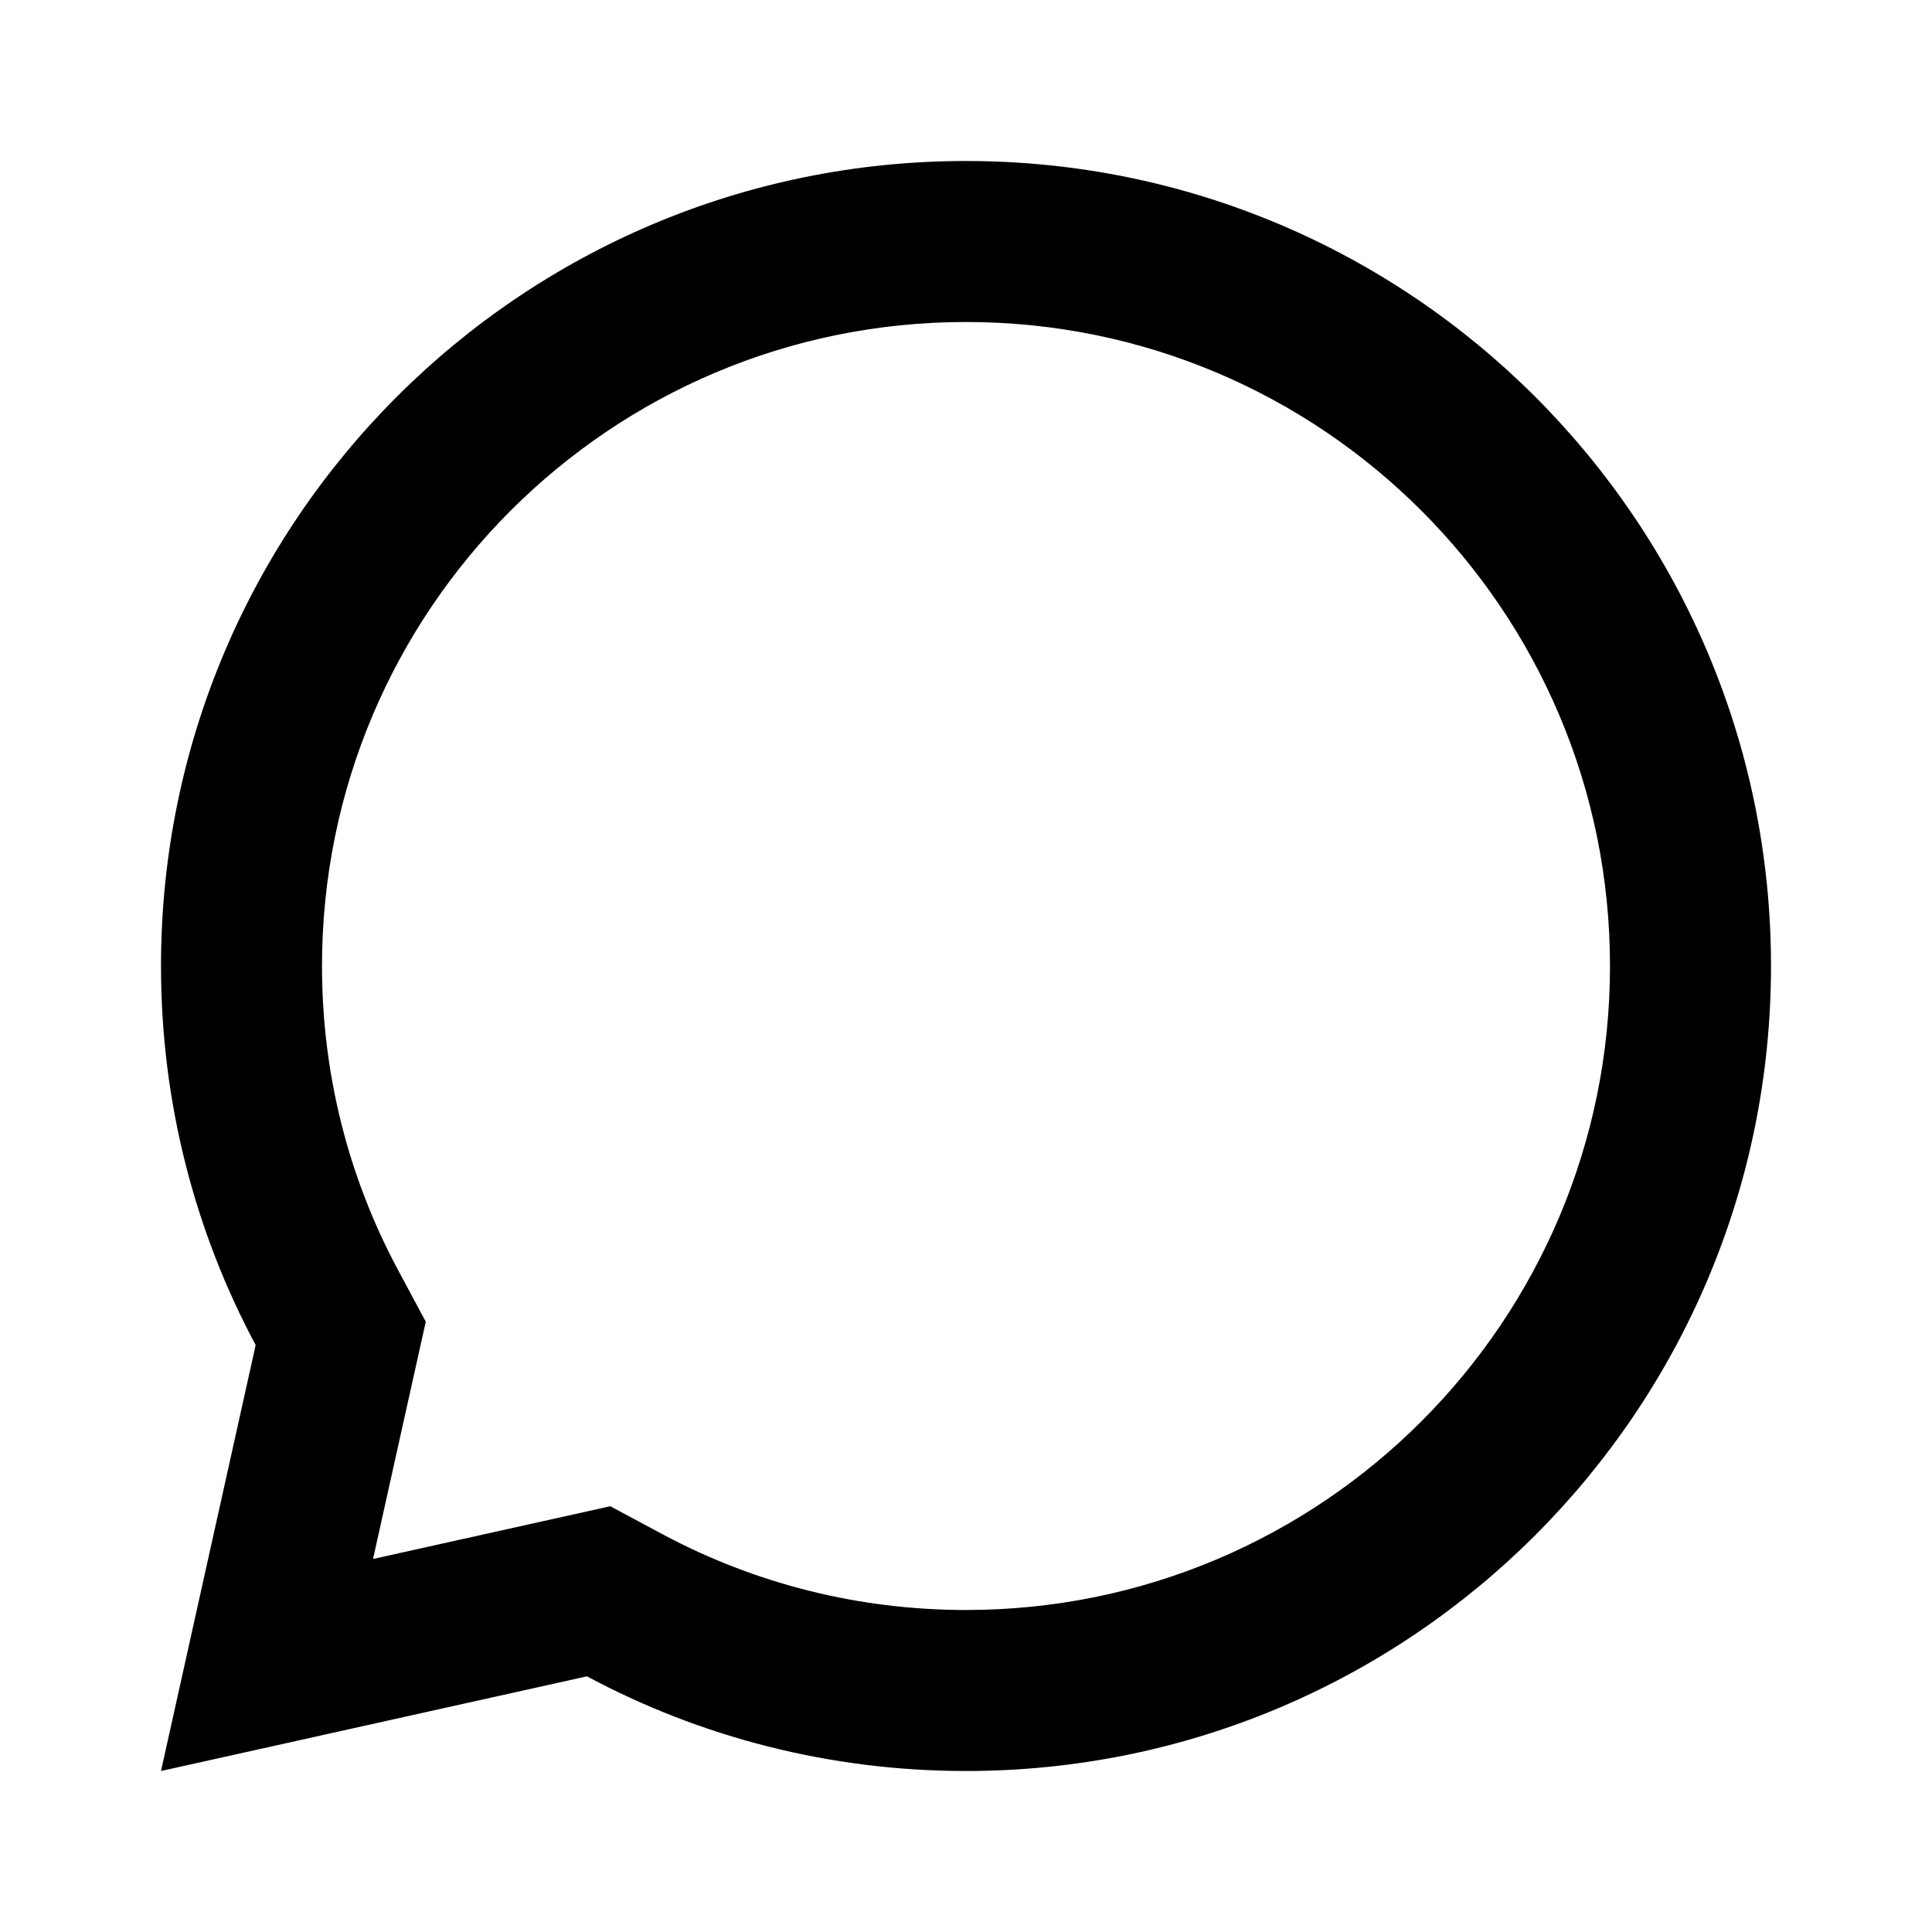
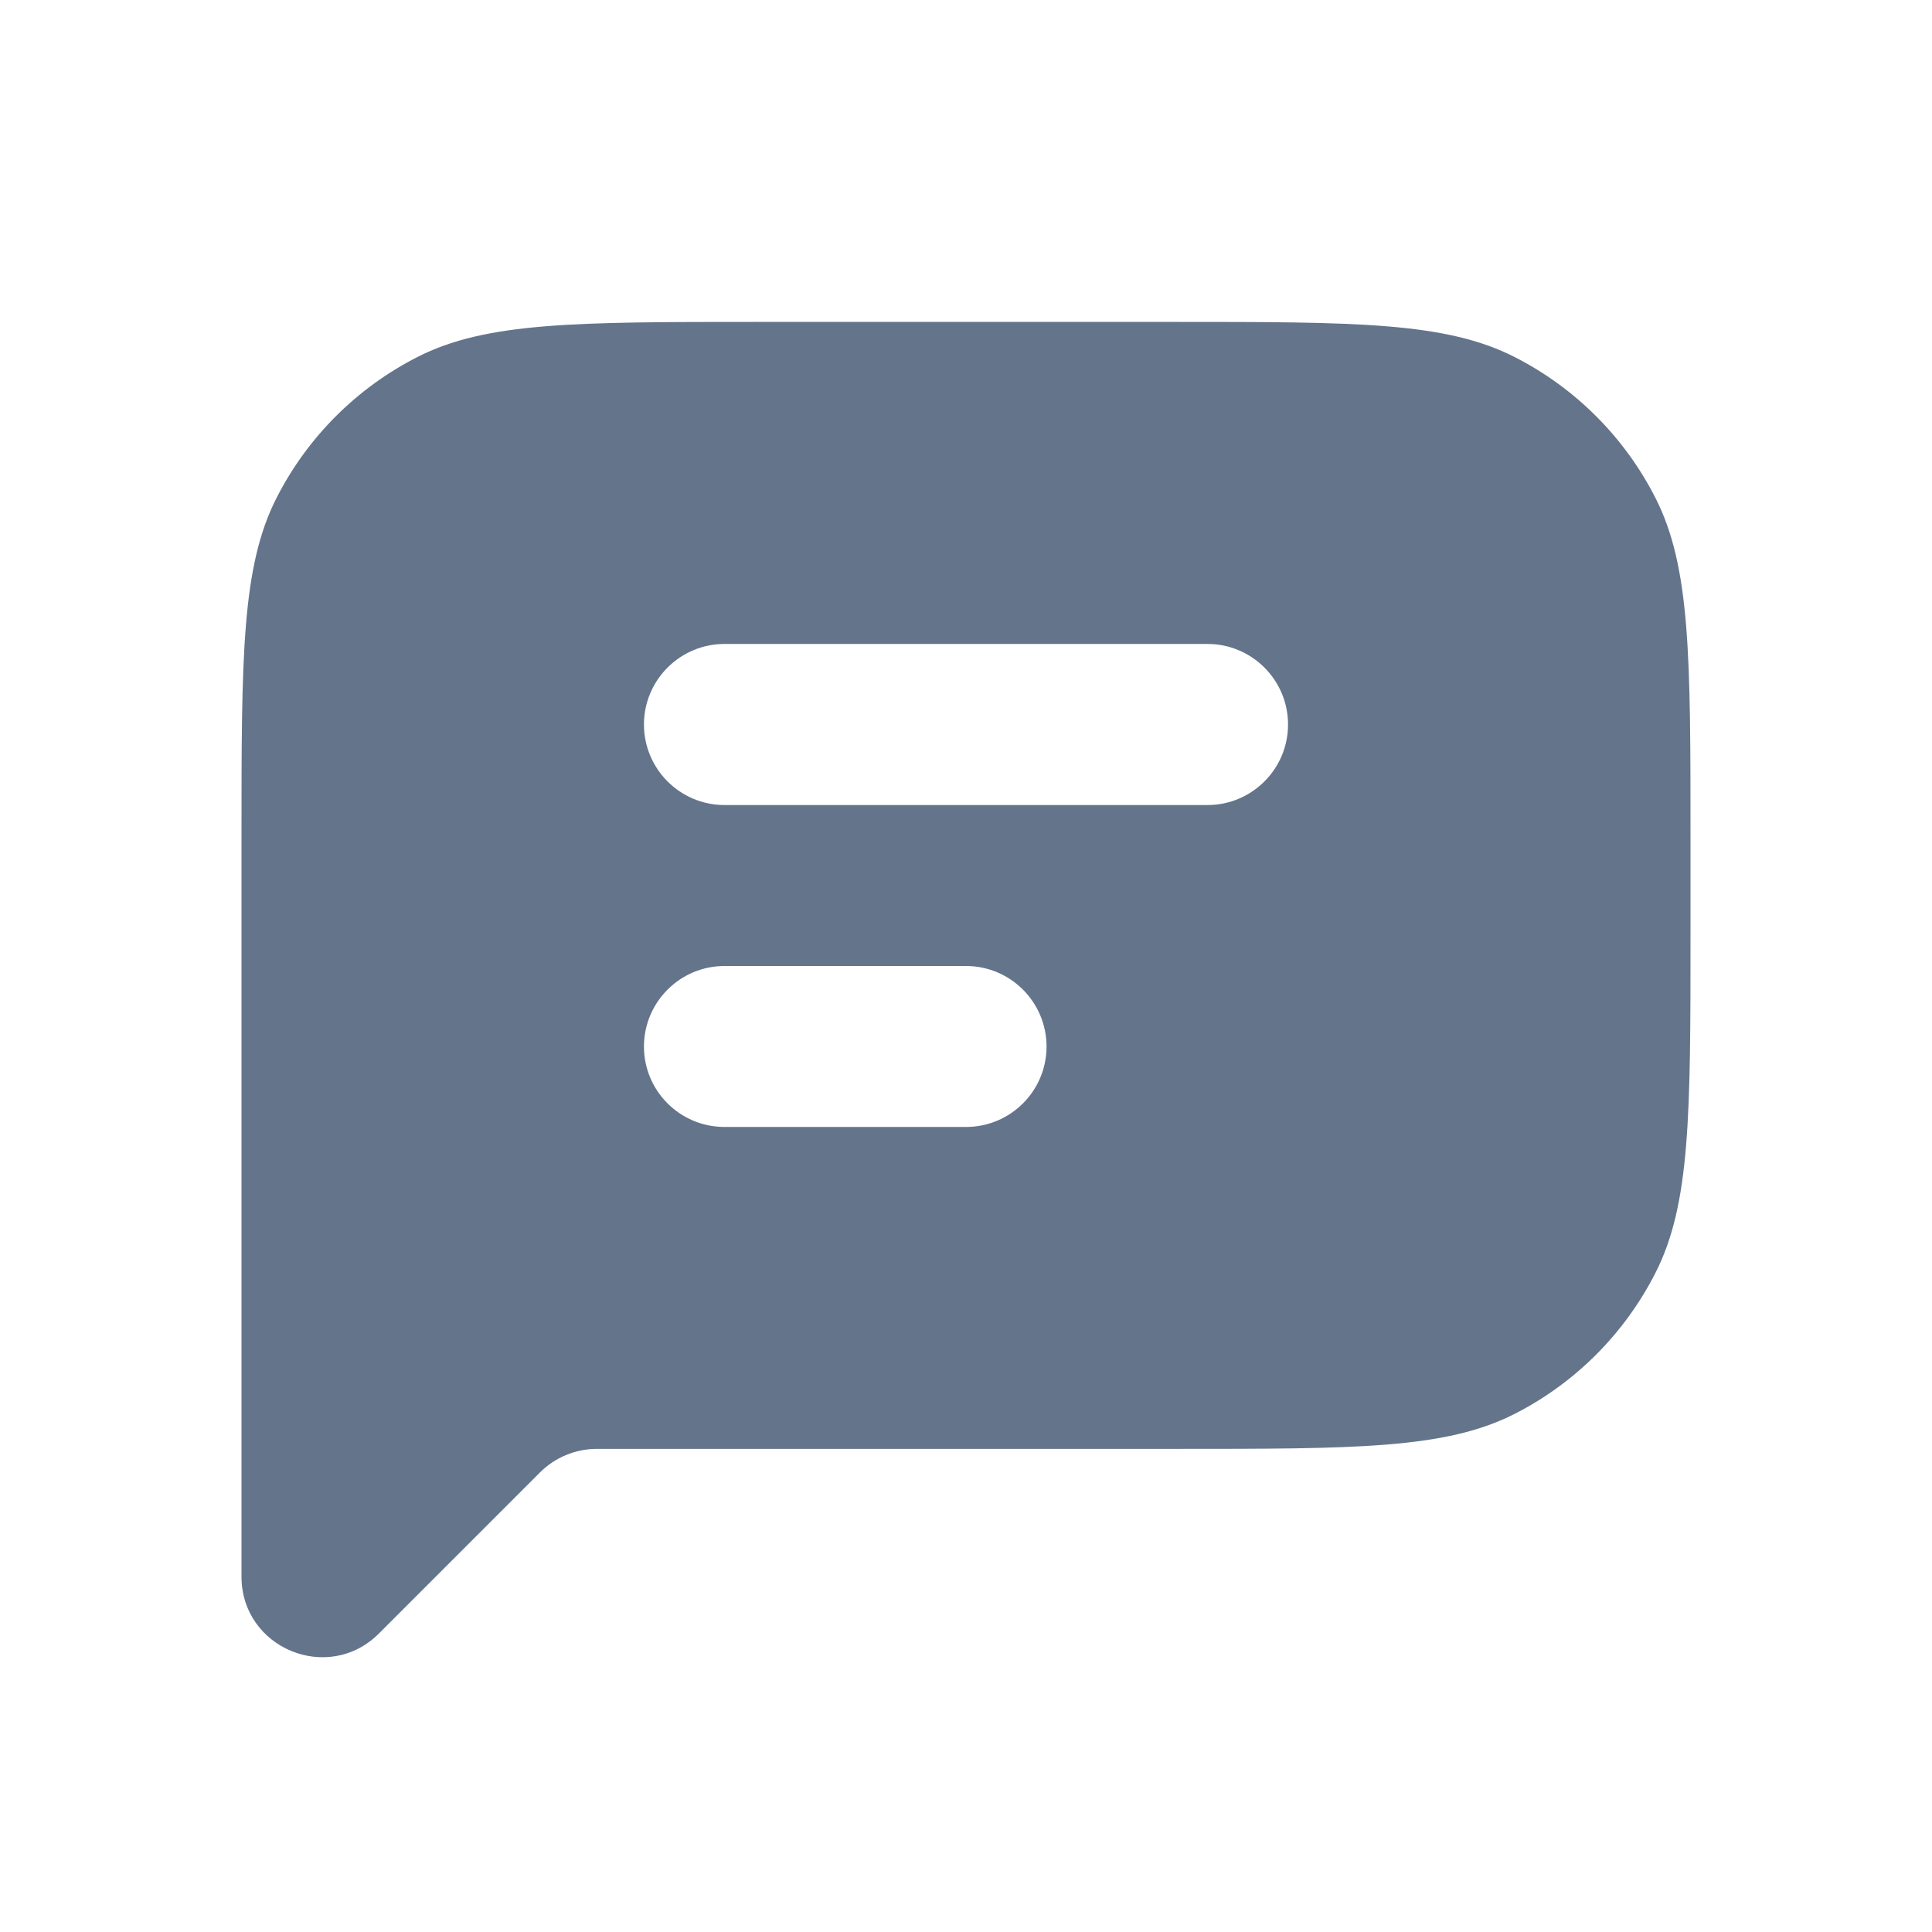
- <svg xmlns="http://www.w3.org/2000/svg" viewBox="0 0 24 24" fill="currentColor">
-   <path d="M7.291 20.824L2 22L3.176 16.709C2.425 15.306 2 13.703 2 12C2 6.477 6.477 2 12 2C17.523 2 22 6.477 22 12C22 17.523 17.523 22 12 22C10.297 22 8.694 21.575 7.291 20.824ZM7.581 18.711L8.234 19.061C9.382 19.674 10.665 20 12 20C16.418 20 20 16.418 20 12C20 7.582 16.418 4 12 4C7.582 4 4 7.582 4 12C4 13.335 4.325 14.617 4.939 15.766L5.289 16.419L4.634 19.366L7.581 18.711Z" />
+ <svg xmlns="http://www.w3.org/2000/svg" width="16" height="16" viewBox="0 0 16 16" fill="none">
+   <path d="M9.733 2.666C11.227 2.666 11.973 2.666 12.544 2.957C13.046 3.213 13.453 3.62 13.709 4.122C14 4.692 14 5.439 14 6.933V7.732C14 9.226 14 9.973 13.709 10.543C13.453 11.045 13.046 11.453 12.544 11.709C11.973 12 11.227 11.999 9.733 11.999H4.943C4.767 11.999 4.597 12.069 4.472 12.194L3.138 13.528C2.718 13.948 2 13.65 2 13.057V6.933C2 5.439 2 4.692 2.291 4.122C2.547 3.62 2.954 3.213 3.456 2.957C4.026 2.666 4.773 2.666 6.267 2.666H9.733ZM6 8C5.632 8 5.333 8.299 5.333 8.667C5.333 9.035 5.632 9.333 6 9.333H8C8.368 9.333 8.667 9.035 8.667 8.667C8.667 8.299 8.368 8 8 8H6ZM6 5.333C5.632 5.333 5.333 5.632 5.333 6C5.333 6.368 5.632 6.667 6 6.667H10C10.368 6.667 10.667 6.368 10.667 6C10.667 5.632 10.368 5.333 10 5.333H6Z" fill="#64748B" />
</svg>
